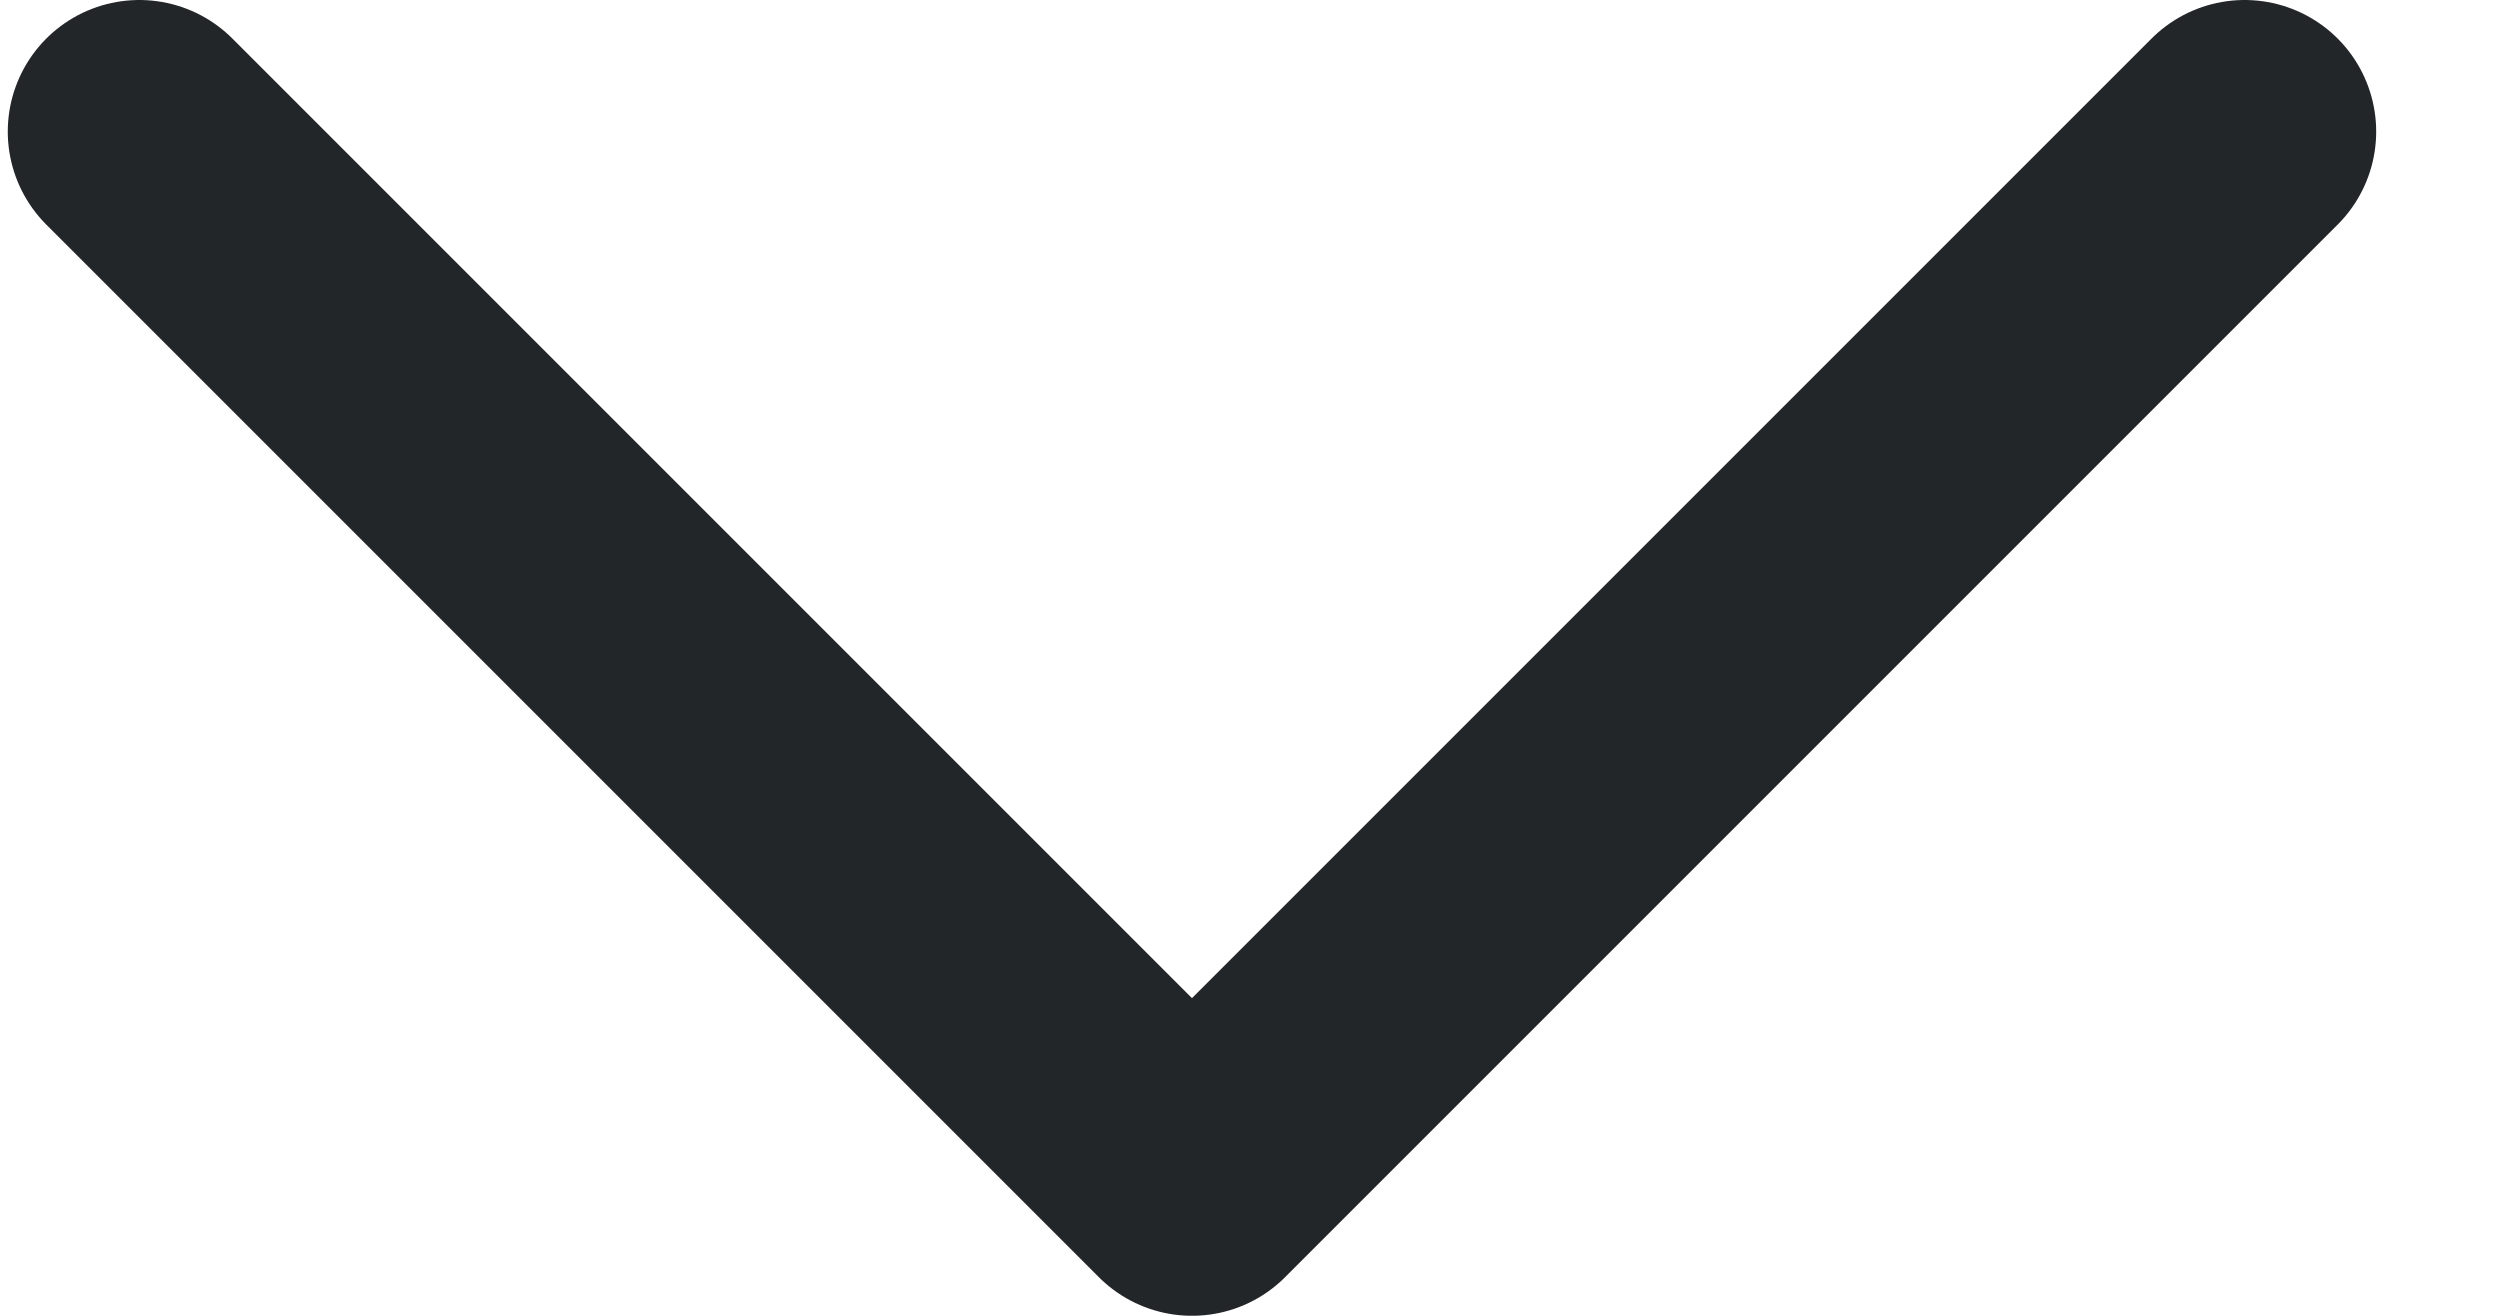
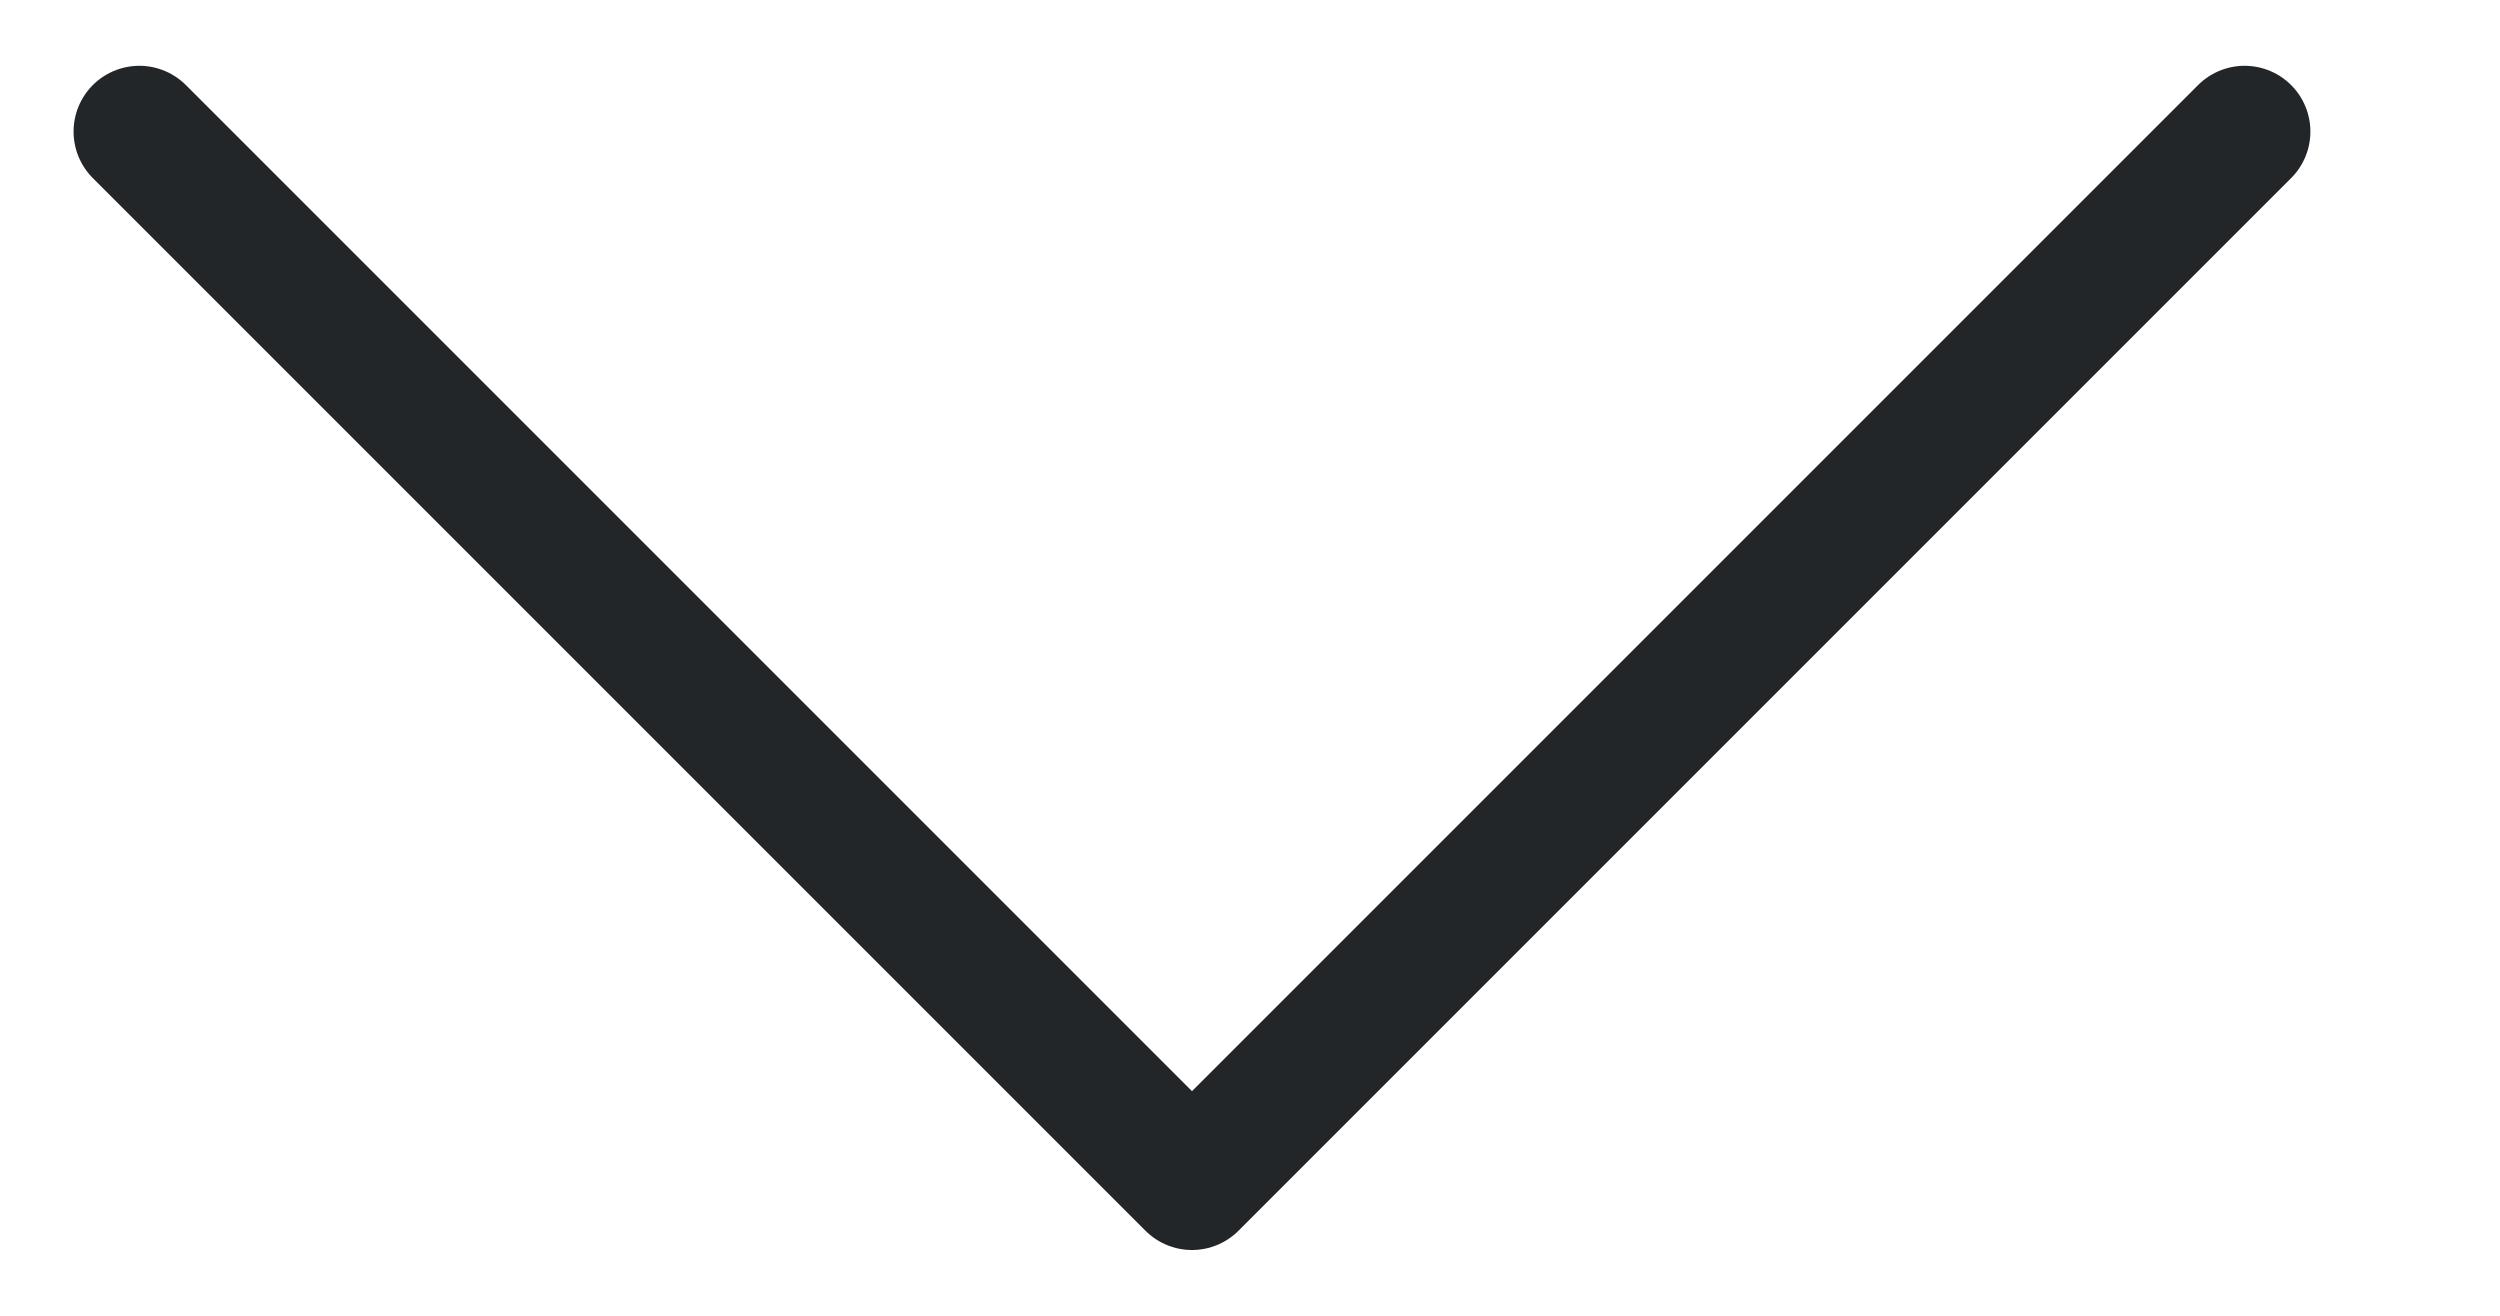
<svg xmlns="http://www.w3.org/2000/svg" width="19" height="10" viewBox="0 0 19 10" fill="none">
-   <path d="M1.059 1L9.059 9L17.059 1" stroke="#232629" stroke-width="2" stroke-linecap="round" stroke-linejoin="round" />
+   <path d="M1.059 1L9.059 9L17.059 1" stroke="#232629" stroke-linecap="round" stroke-linejoin="round" />
</svg>
